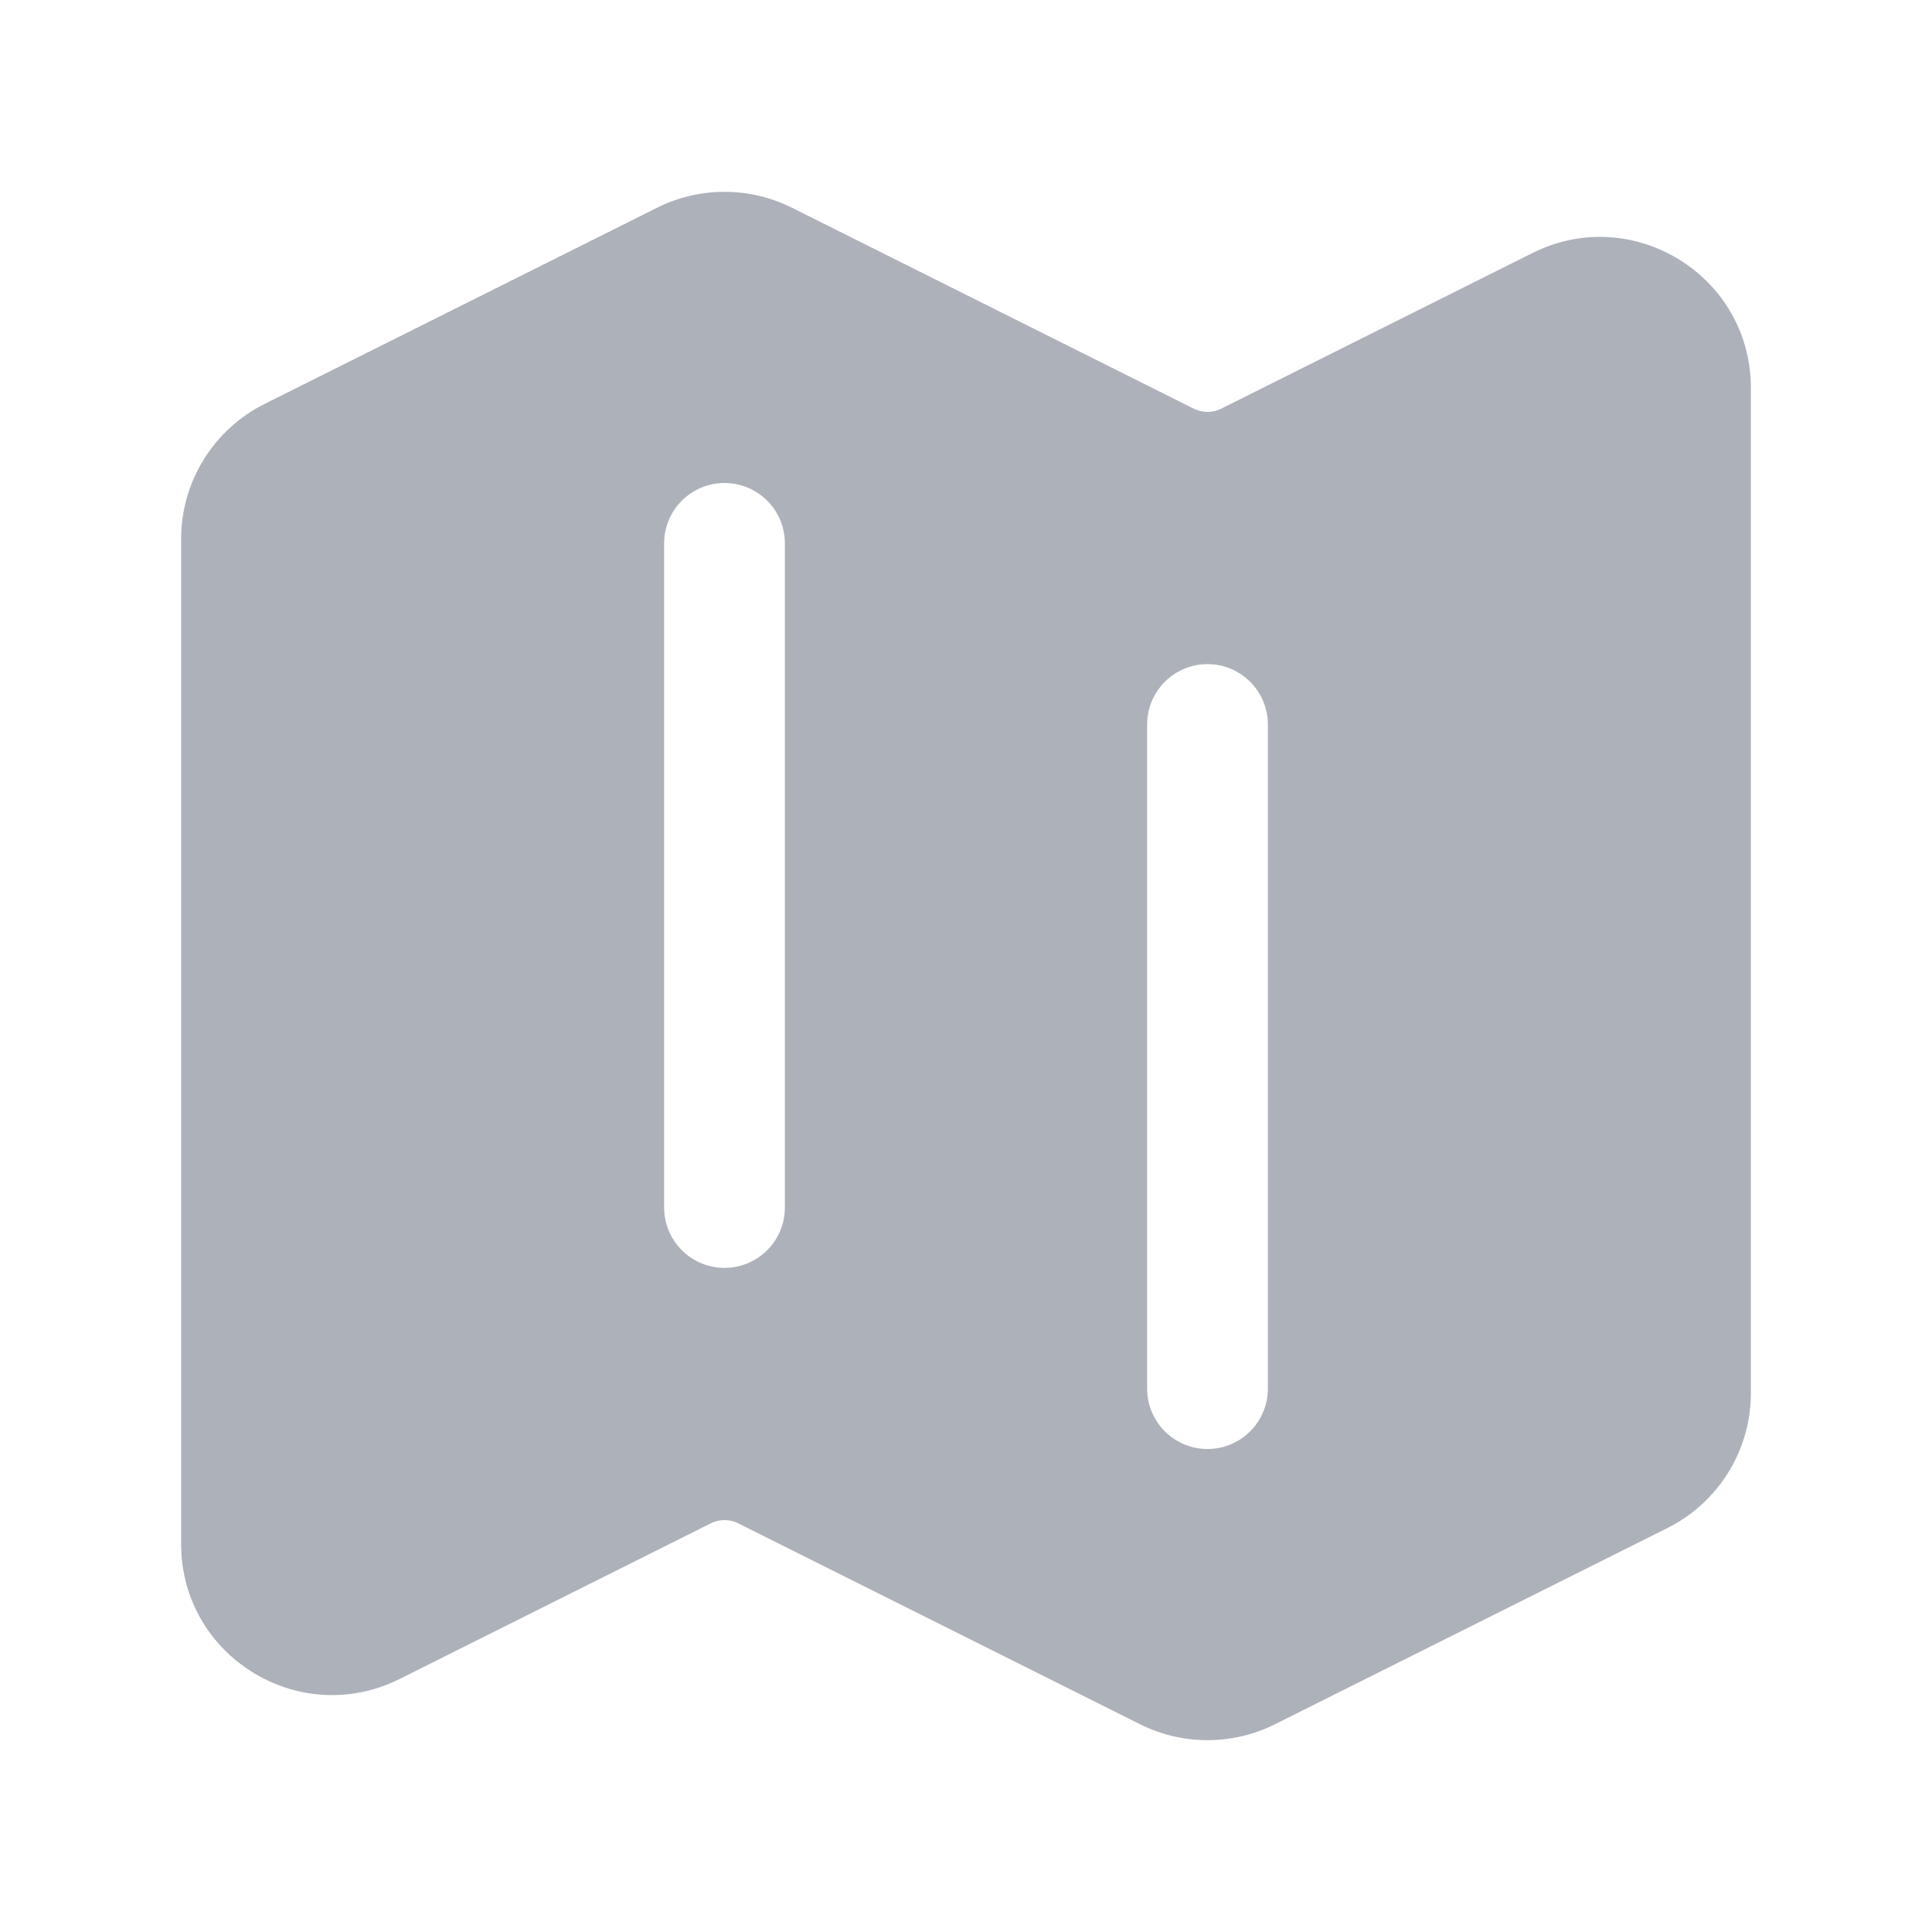
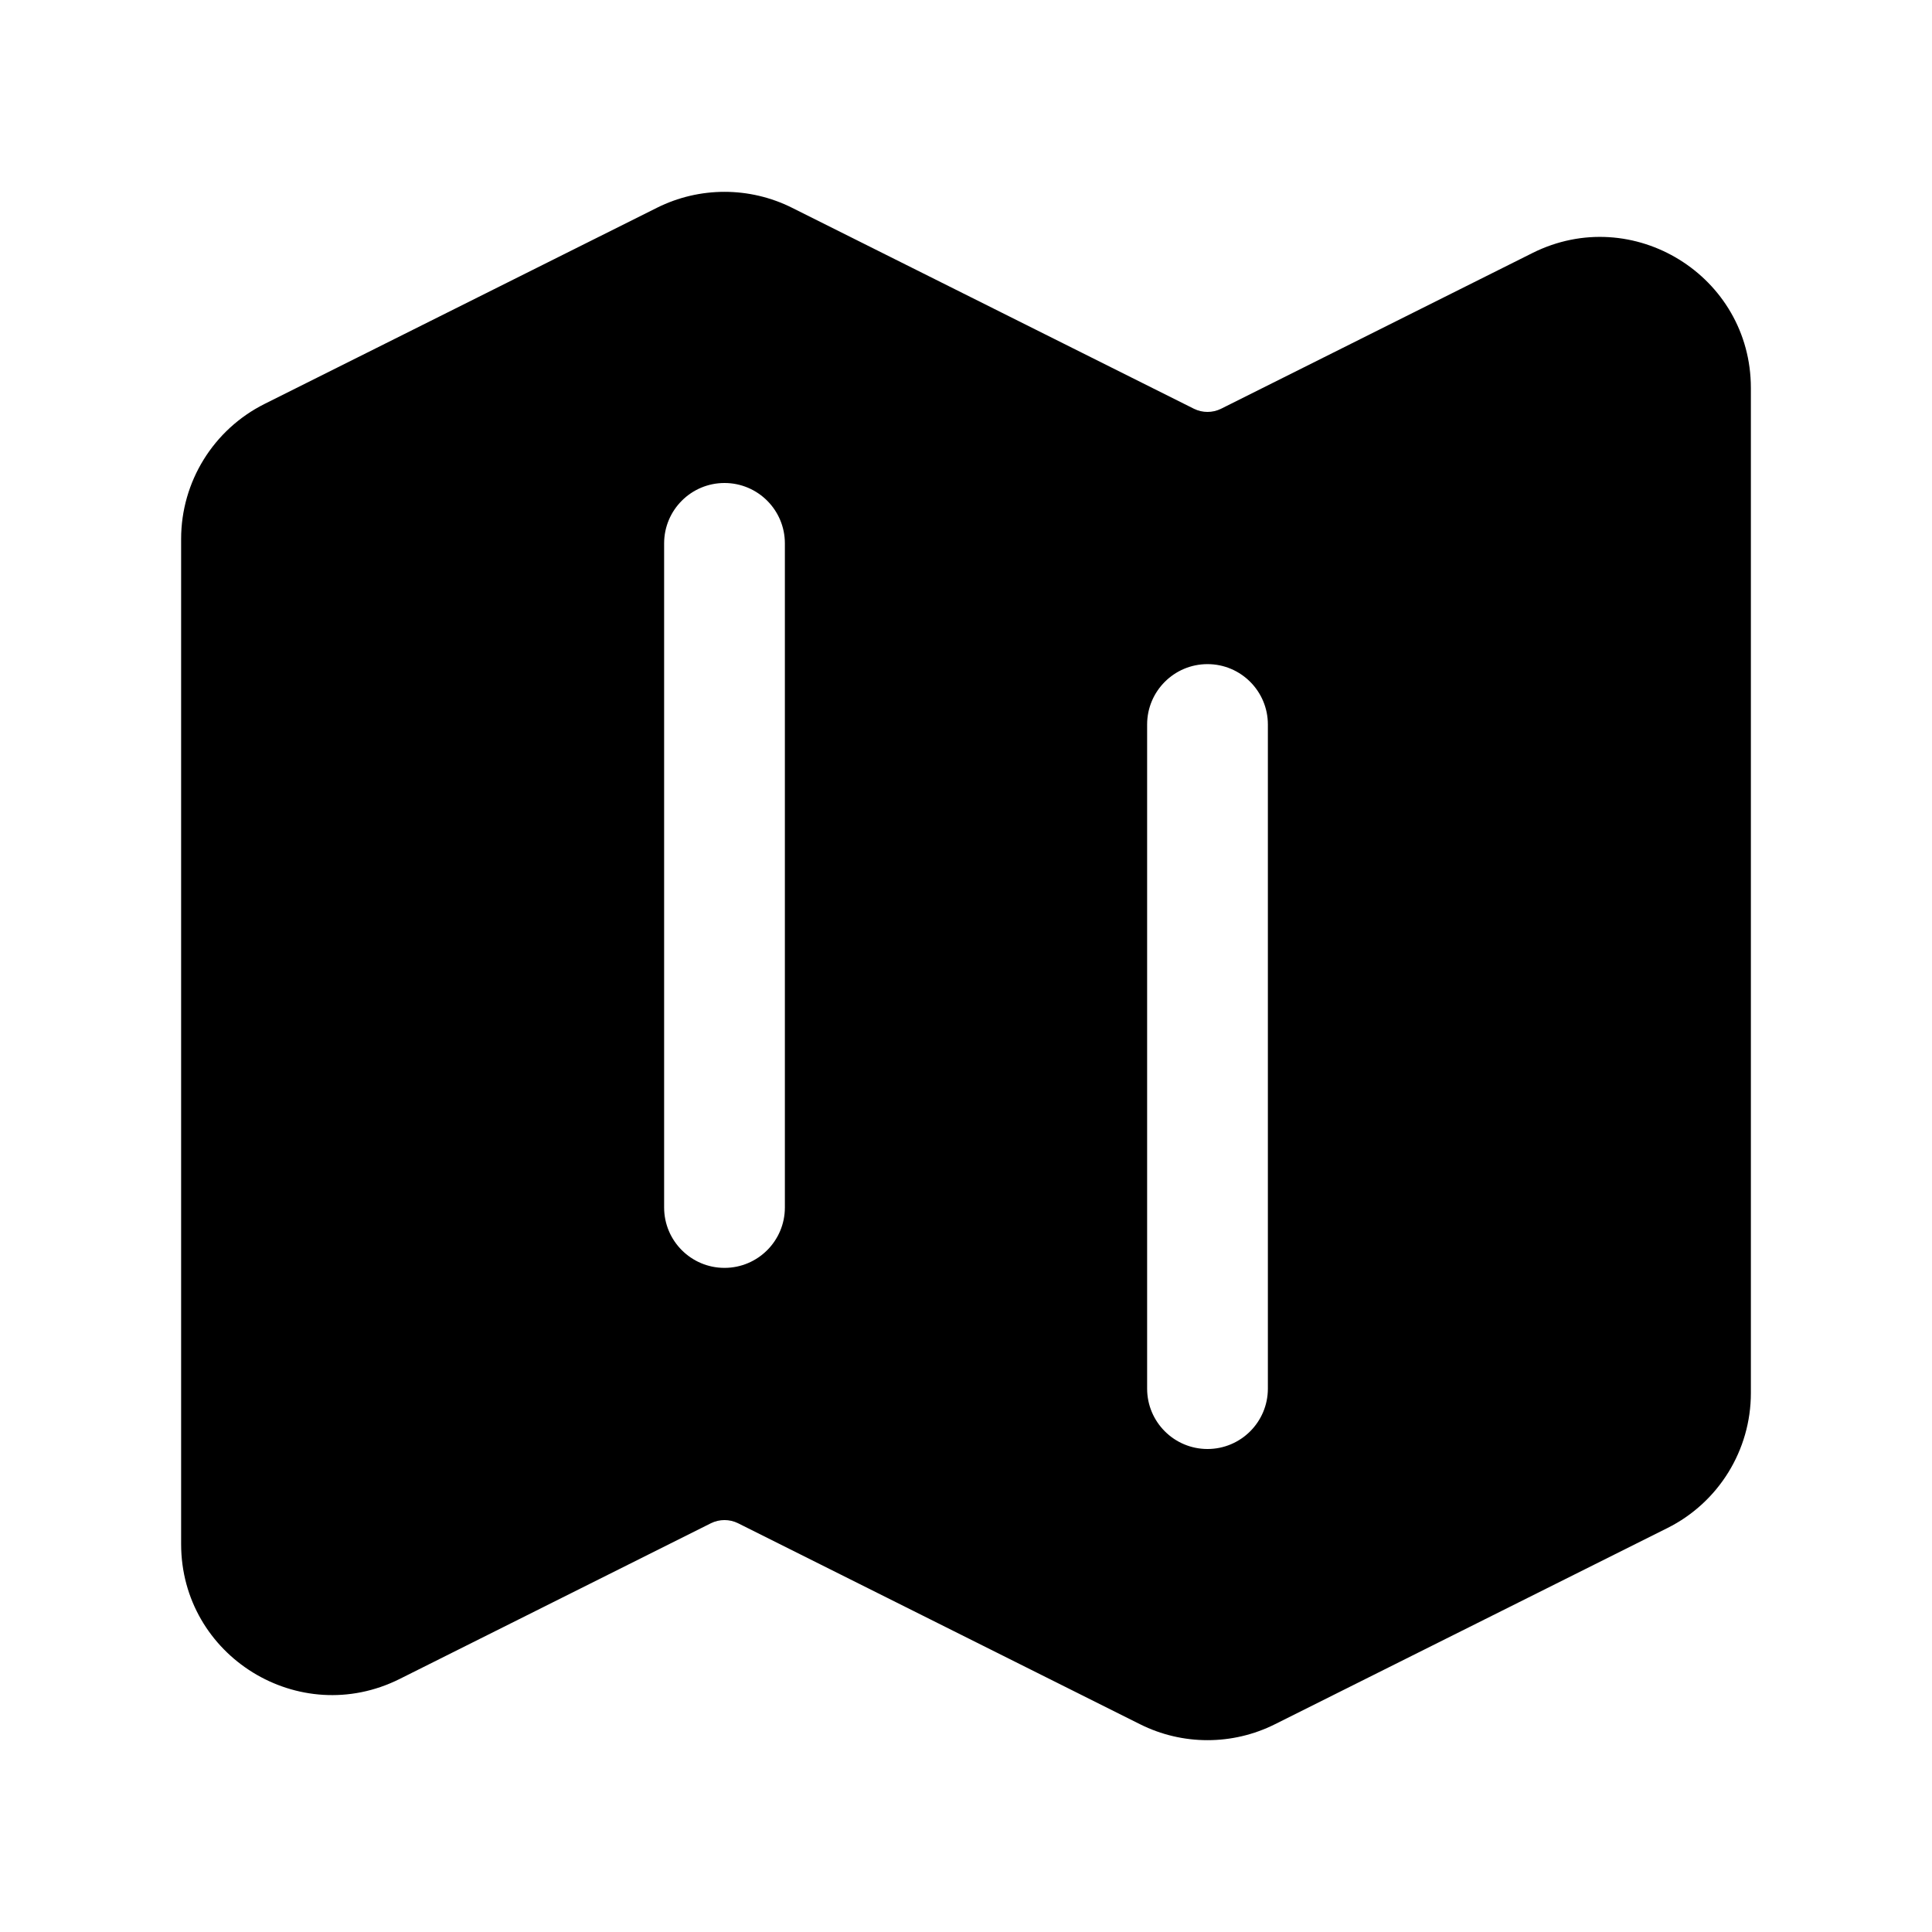
- <svg xmlns="http://www.w3.org/2000/svg" width="24" height="24" viewBox="0 0 24 24" fill="none">
-   <path fill-rule="evenodd" clip-rule="evenodd" d="M8.161 2.581C8.689 2.317 9.311 2.317 9.839 2.581L14.832 5.078C14.938 5.13 15.062 5.13 15.168 5.078L19.037 3.143C20.283 2.52 21.75 3.426 21.75 4.82V17.305C21.75 18.015 21.349 18.664 20.713 18.982L15.838 21.419C15.311 21.683 14.689 21.683 14.162 21.419L9.168 18.922C9.062 18.87 8.938 18.87 8.832 18.922L4.964 20.857C3.717 21.48 2.25 20.574 2.25 19.18V6.695C2.25 5.985 2.651 5.336 3.286 5.018L8.161 2.581ZM9 6C9.414 6 9.75 6.336 9.75 6.75V15C9.75 15.414 9.414 15.75 9 15.75C8.586 15.75 8.25 15.414 8.25 15V6.75C8.25 6.336 8.586 6 9 6ZM15.75 9C15.75 8.586 15.414 8.25 15 8.25C14.586 8.25 14.25 8.586 14.25 9V17.25C14.25 17.664 14.586 18 15 18C15.414 18 15.75 17.664 15.75 17.25V9Z" fill="#ADB1BA" />
+ <svg xmlns="http://www.w3.org/2000/svg" width="100%" height="100%" viewBox="0 0 24 24" fill="current">
+   <path fill-rule="evenodd" clip-rule="evenodd" d="M8.161 2.581C8.689 2.317 9.311 2.317 9.839 2.581L14.832 5.078C14.938 5.13 15.062 5.13 15.168 5.078L19.037 3.143C20.283 2.52 21.75 3.426 21.75 4.82V17.305C21.75 18.015 21.349 18.664 20.713 18.982L15.838 21.419C15.311 21.683 14.689 21.683 14.162 21.419L9.168 18.922C9.062 18.87 8.938 18.87 8.832 18.922L4.964 20.857C3.717 21.48 2.25 20.574 2.25 19.18V6.695C2.25 5.985 2.651 5.336 3.286 5.018L8.161 2.581ZM9 6C9.414 6 9.75 6.336 9.75 6.75V15C9.75 15.414 9.414 15.75 9 15.75C8.586 15.75 8.25 15.414 8.25 15V6.75C8.25 6.336 8.586 6 9 6ZM15.75 9C15.75 8.586 15.414 8.25 15 8.25C14.586 8.25 14.25 8.586 14.25 9V17.25C14.25 17.664 14.586 18 15 18C15.414 18 15.75 17.664 15.75 17.25V9Z" fill="current" />
</svg>
